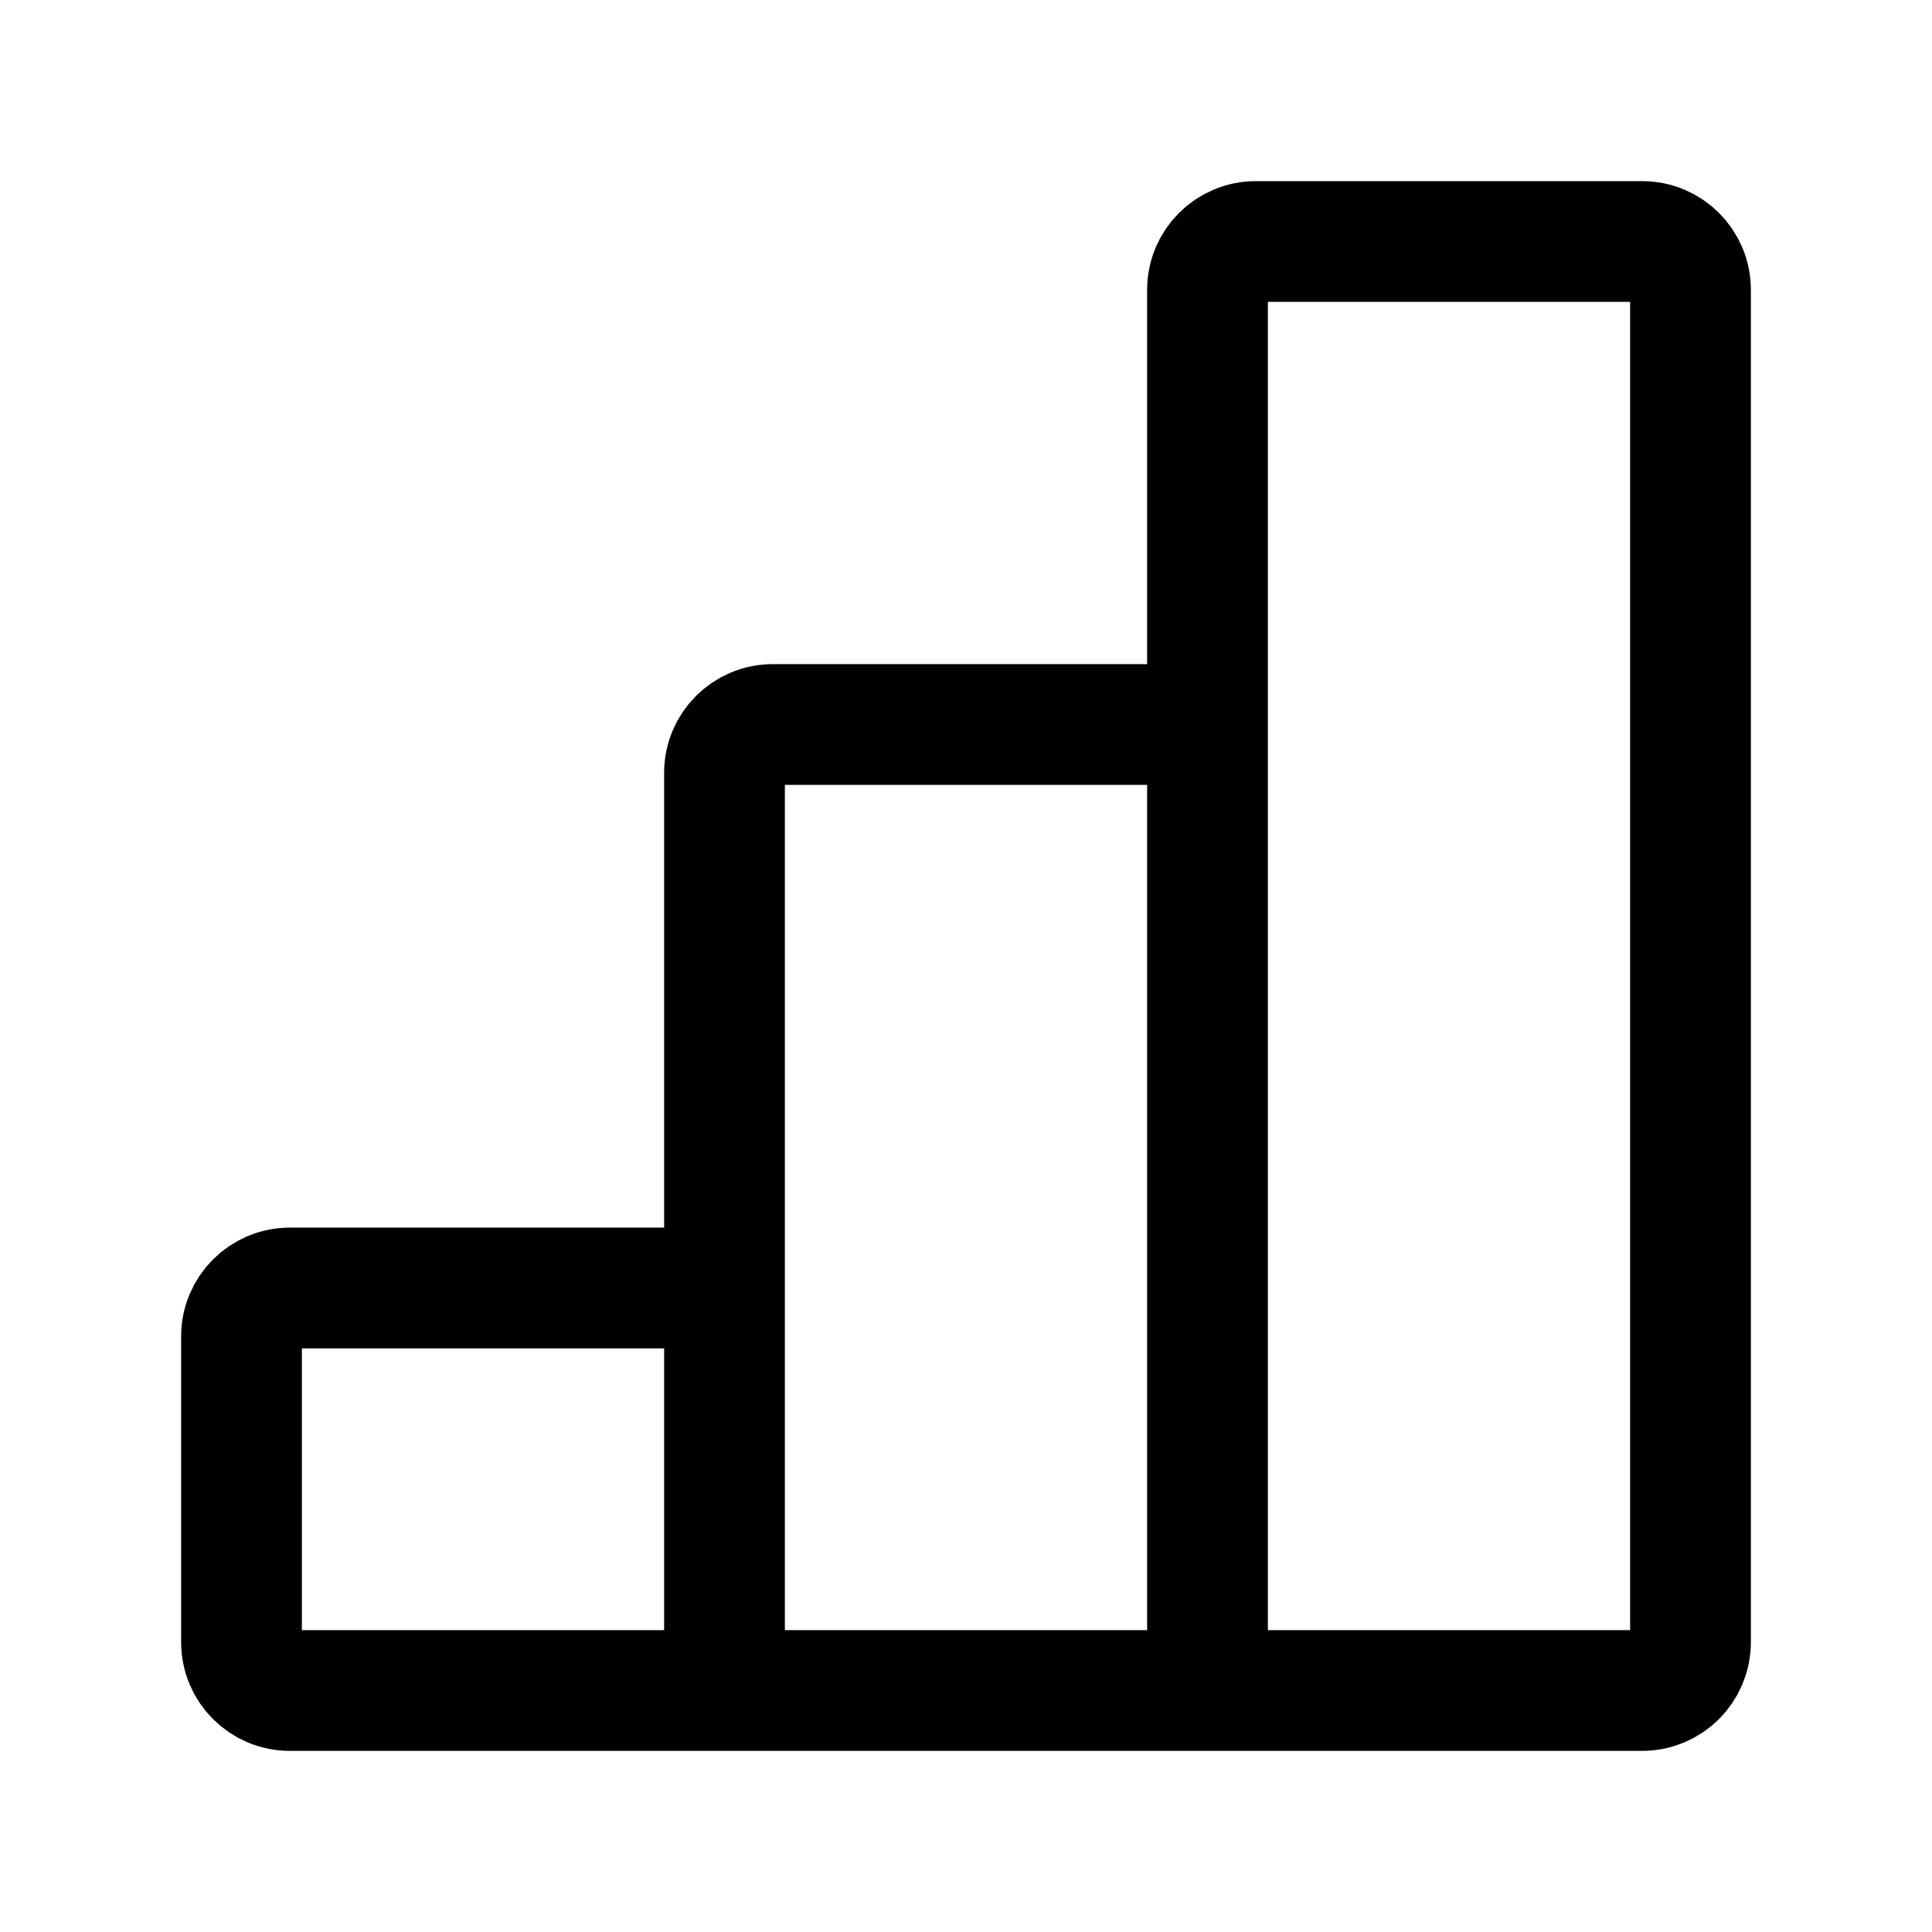
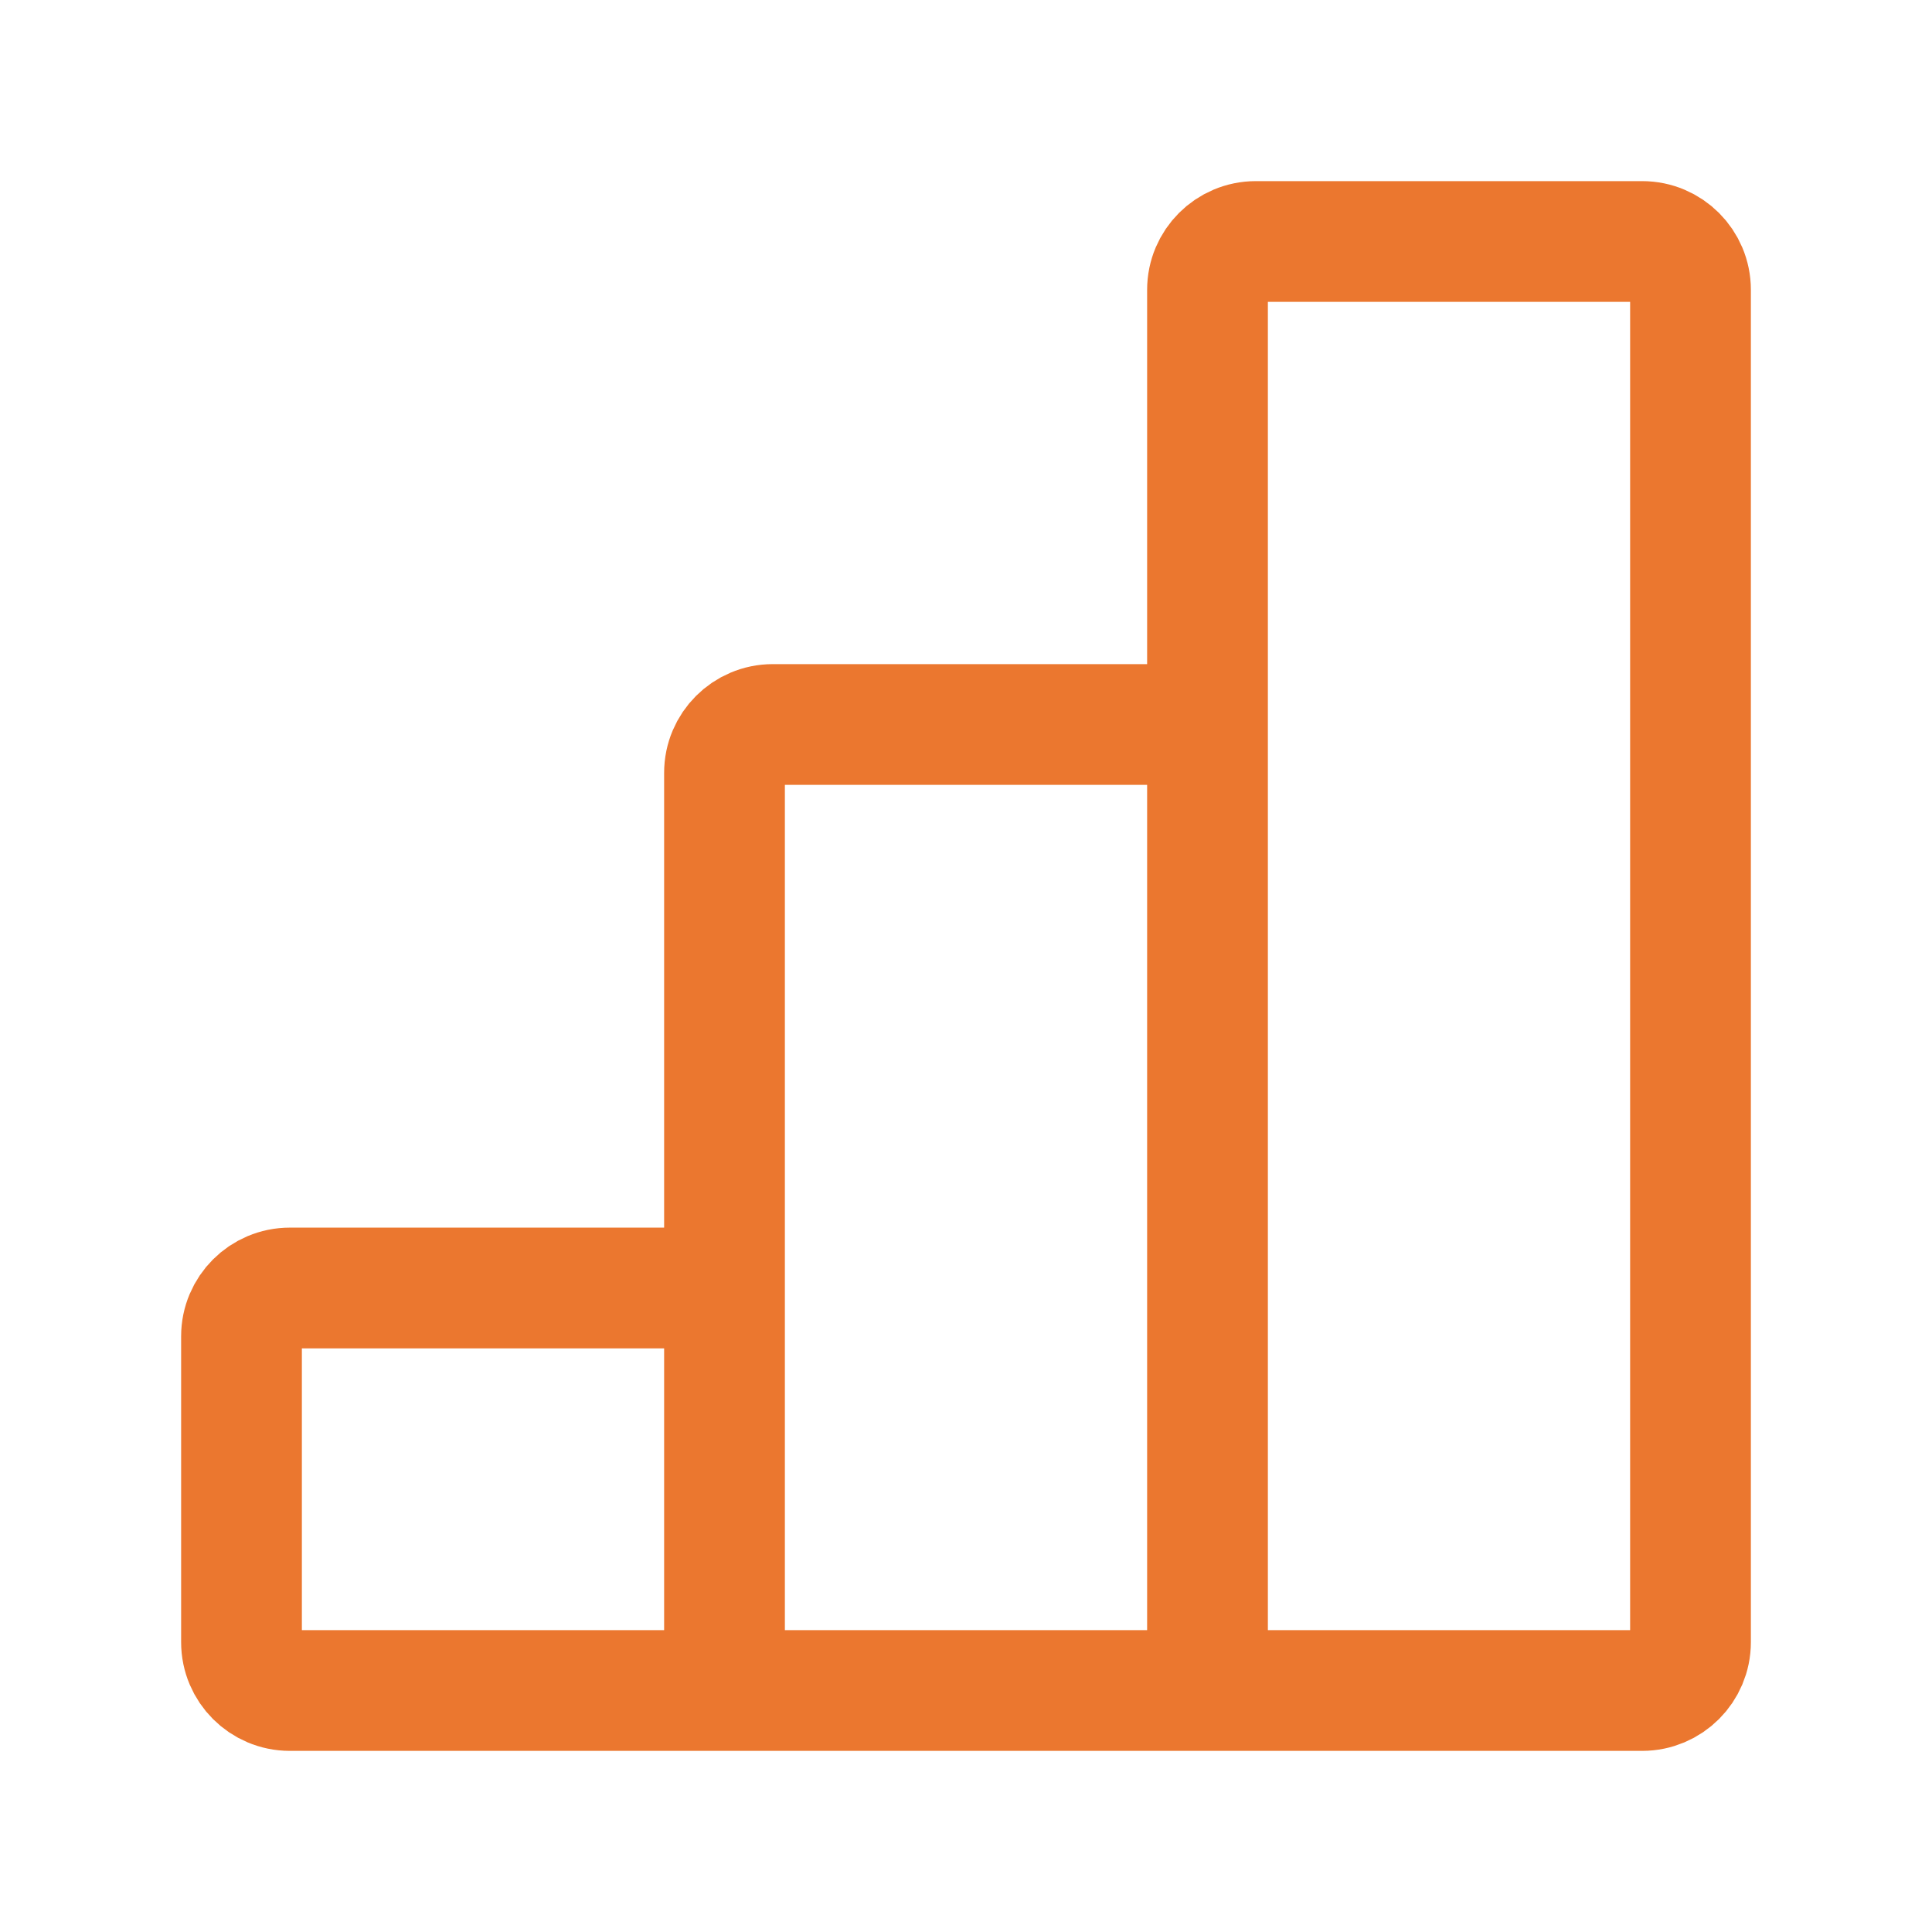
<svg xmlns="http://www.w3.org/2000/svg" width="24" height="24" stroke-width="1.5" viewBox="0 0 24 24" fill="none">
-   <path d="M9 21H15M9 21V16M9 21H3.6C3.269 21 3 20.731 3 20.4V16.6C3 16.269 3.269 16 3.6 16H9M15 21V9M15 21H20.4C20.731 21 21 20.731 21 20.4V3.6C21 3.269 20.731 3 20.4 3H15.6C15.269 3 15 3.269 15 3.6V9M15 9H9.6C9.269 9 9 9.269 9 9.6V16" stroke="currentColor" stroke-width="1.5" />
+   <path d="M9 21H15M9 21V16M9 21H3.6C3.269 21 3 20.731 3 20.4V16.6C3 16.269 3.269 16 3.6 16H9M15 21V9M15 21H20.4C20.731 21 21 20.731 21 20.4V3.6C21 3.269 20.731 3 20.4 3H15.6C15.269 3 15 3.269 15 3.6V9M15 9H9.6C9.269 9 9 9.269 9 9.6V16" stroke="#EB772F" stroke-width="1.5" />
</svg>
